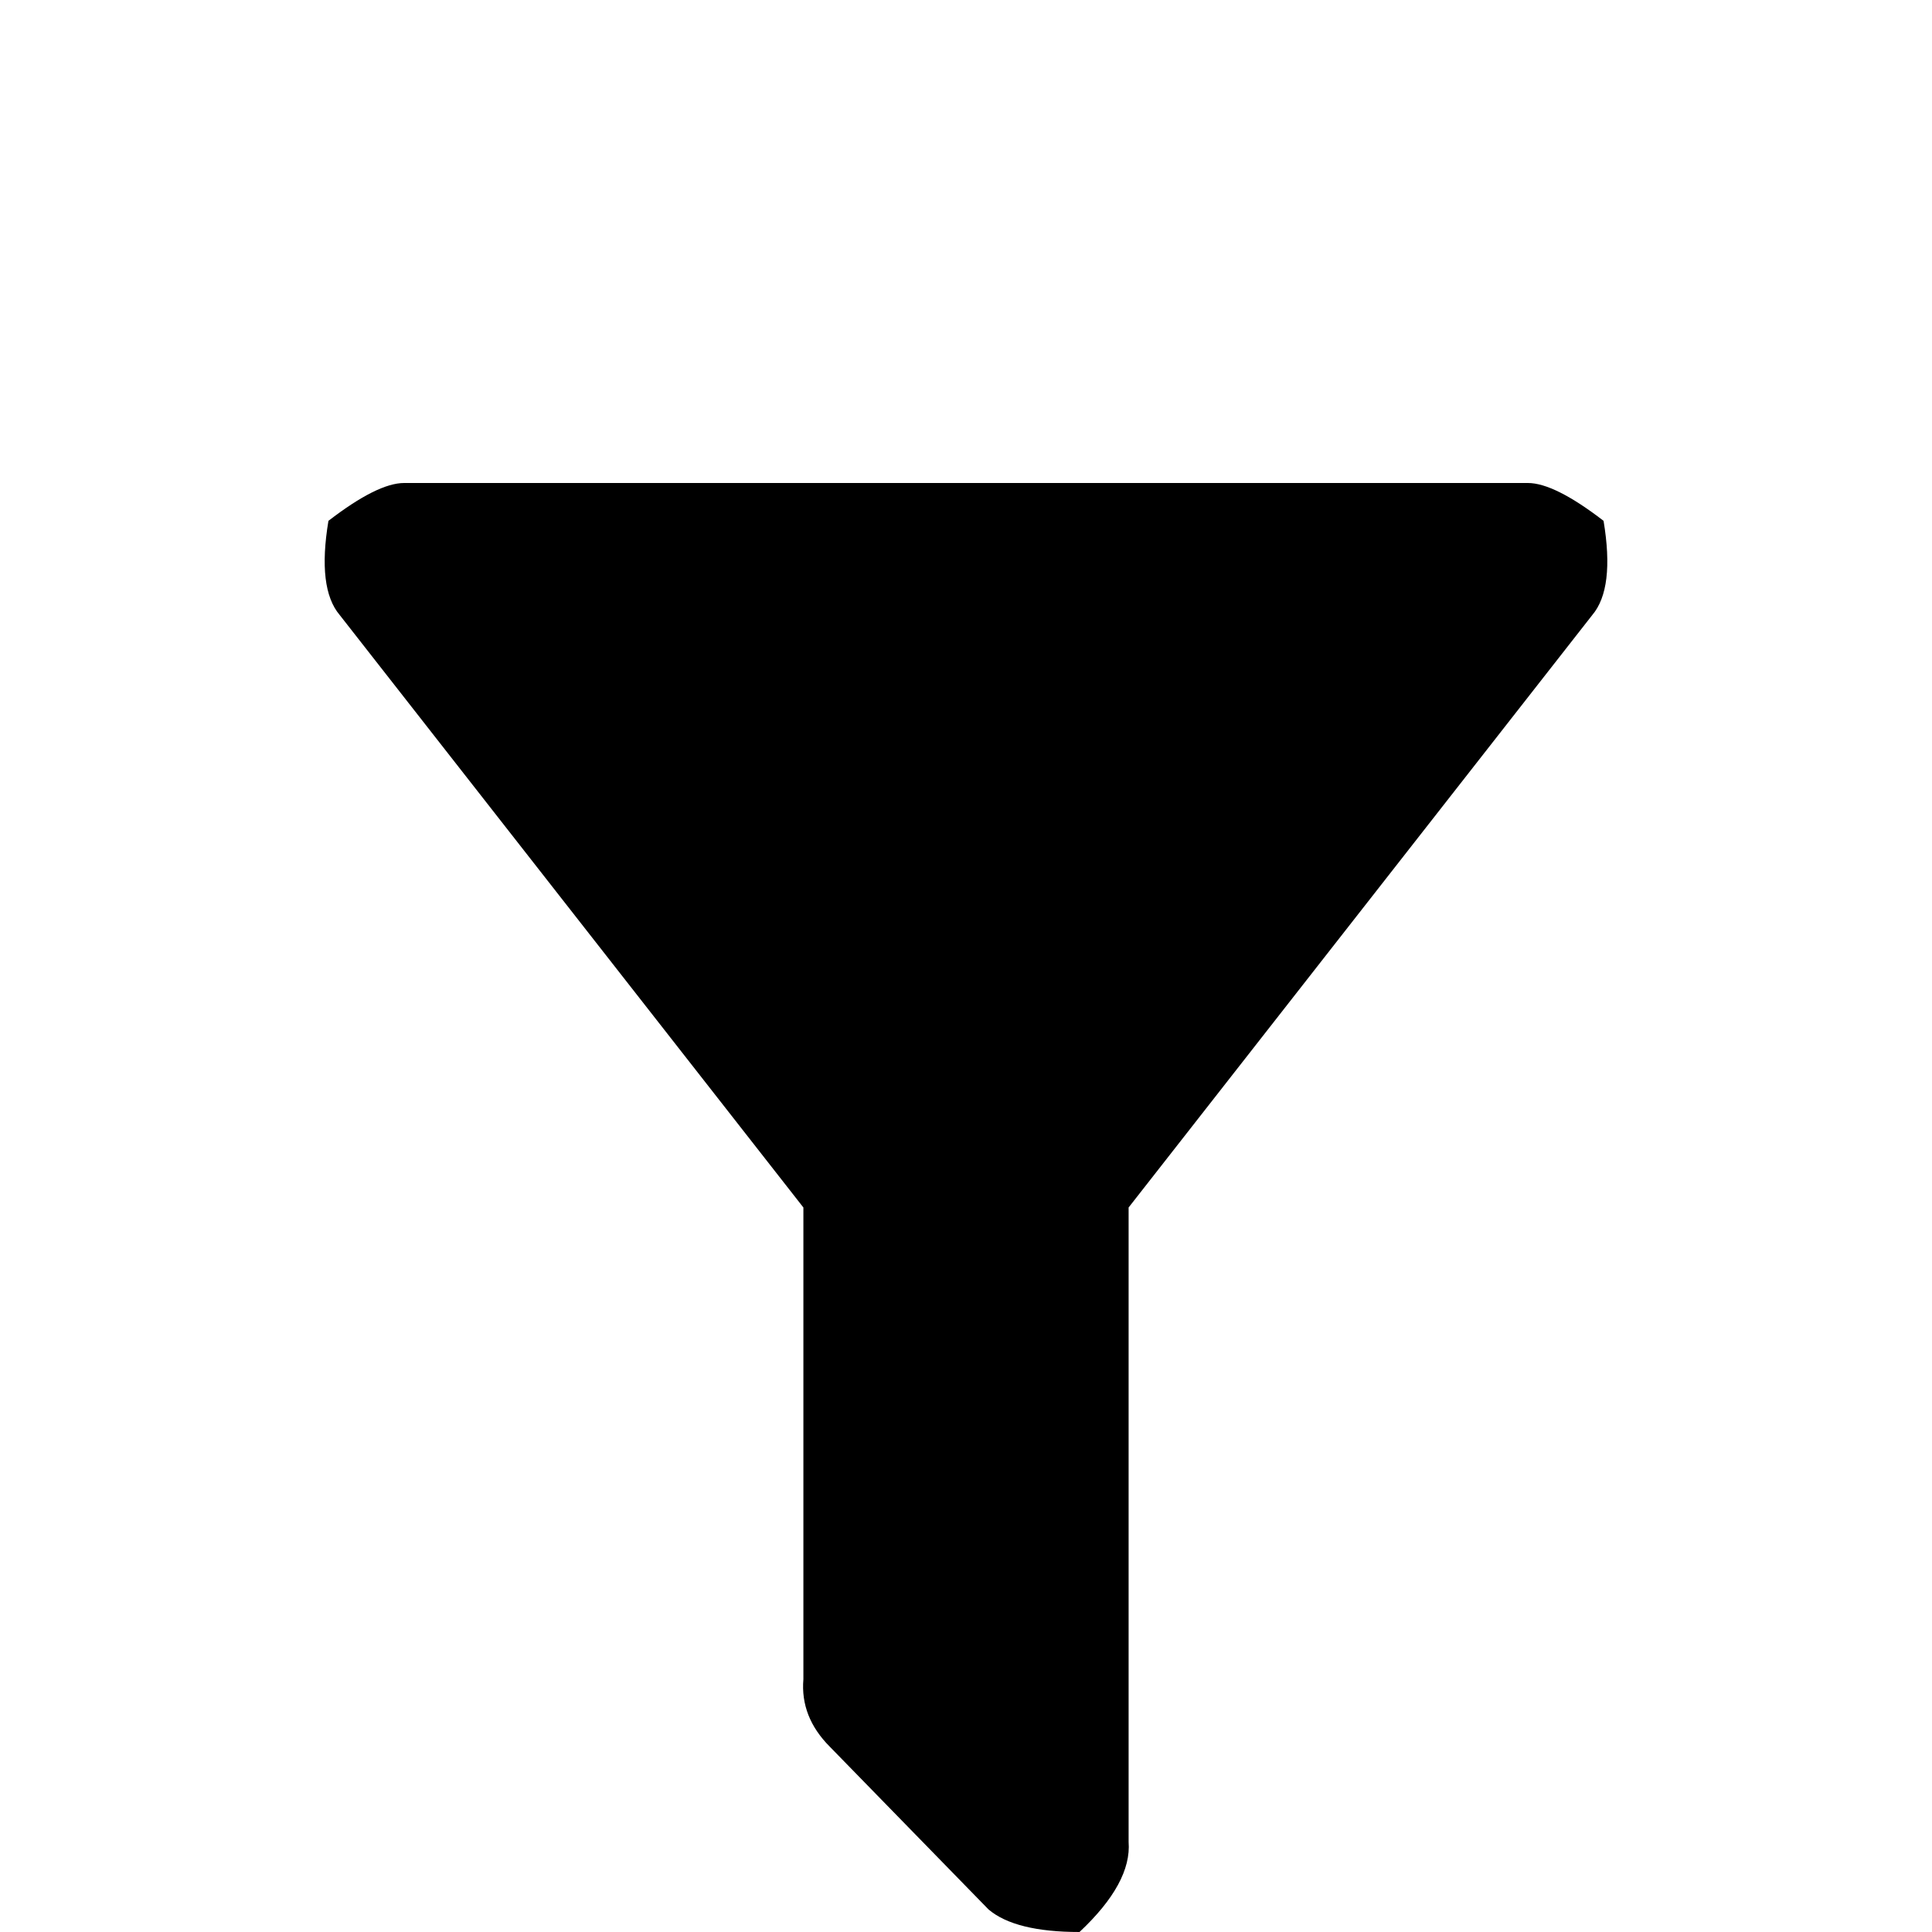
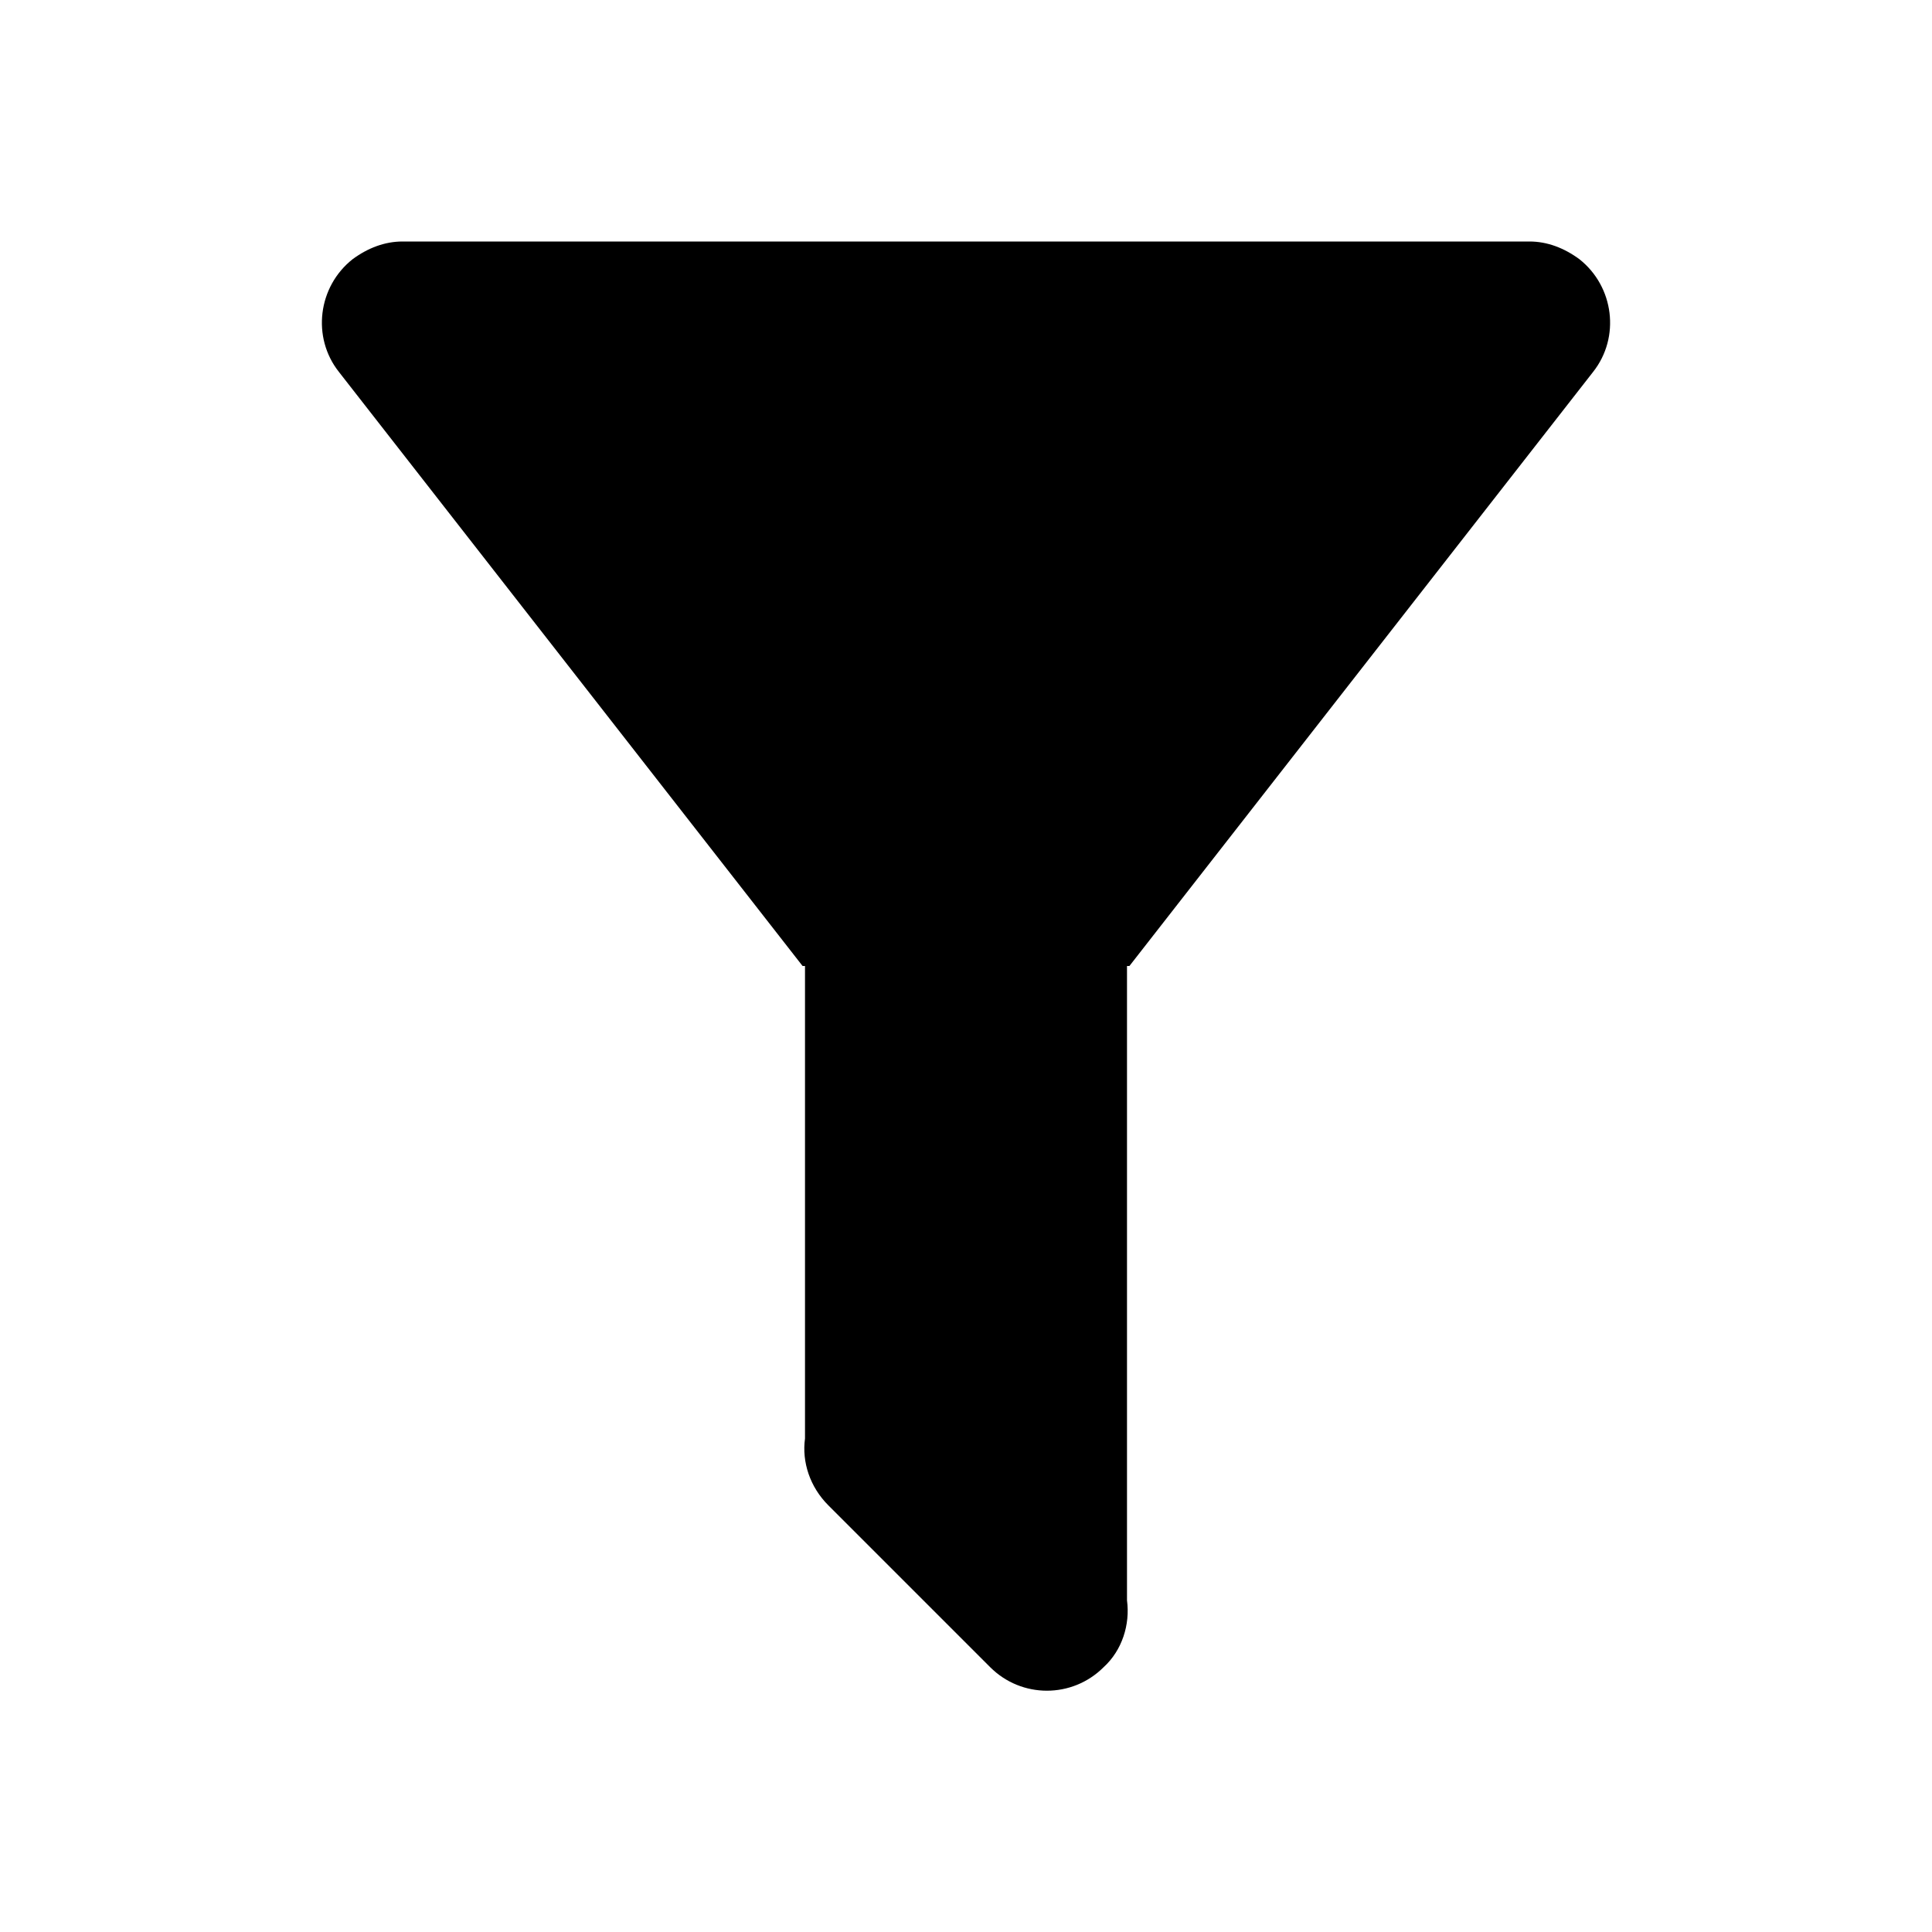
<svg xmlns="http://www.w3.org/2000/svg" viewBox="0 0 24 24">
-   <path d="M14.02 15.00L14.02 22.88Q14.06 23.39 13.41 24.00 12.61 24.00 12.28 23.72L10.31 21.70Q9.94 21.33 9.98 20.86L9.98 15.00L9.98 15.00L4.22 7.64Q3.94 7.31 4.08 6.47 4.69 6.00 5.02 6.00L18.98 6.00Q19.31 6.00 19.92 6.47 20.06 7.31 19.78 7.64L14.02 15.00Z" />
+   <path d="M14,12V19.88C14.04,20.18 13.94,20.5 13.71,20.71C13.32,21.1 12.69,21.1 12.3,20.71L10.29,18.7C10.06,18.47 9.96,18.16 10,17.87V12H9.97L4.21,4.62C3.87,4.19 3.95,3.56 4.38,3.22C4.57,3.08 4.78,3 5,3V3H19V3C19.22,3 19.43,3.08 19.62,3.22C20.05,3.56 20.13,4.19 19.79,4.62L14.03,12H14Z" />
</svg>
